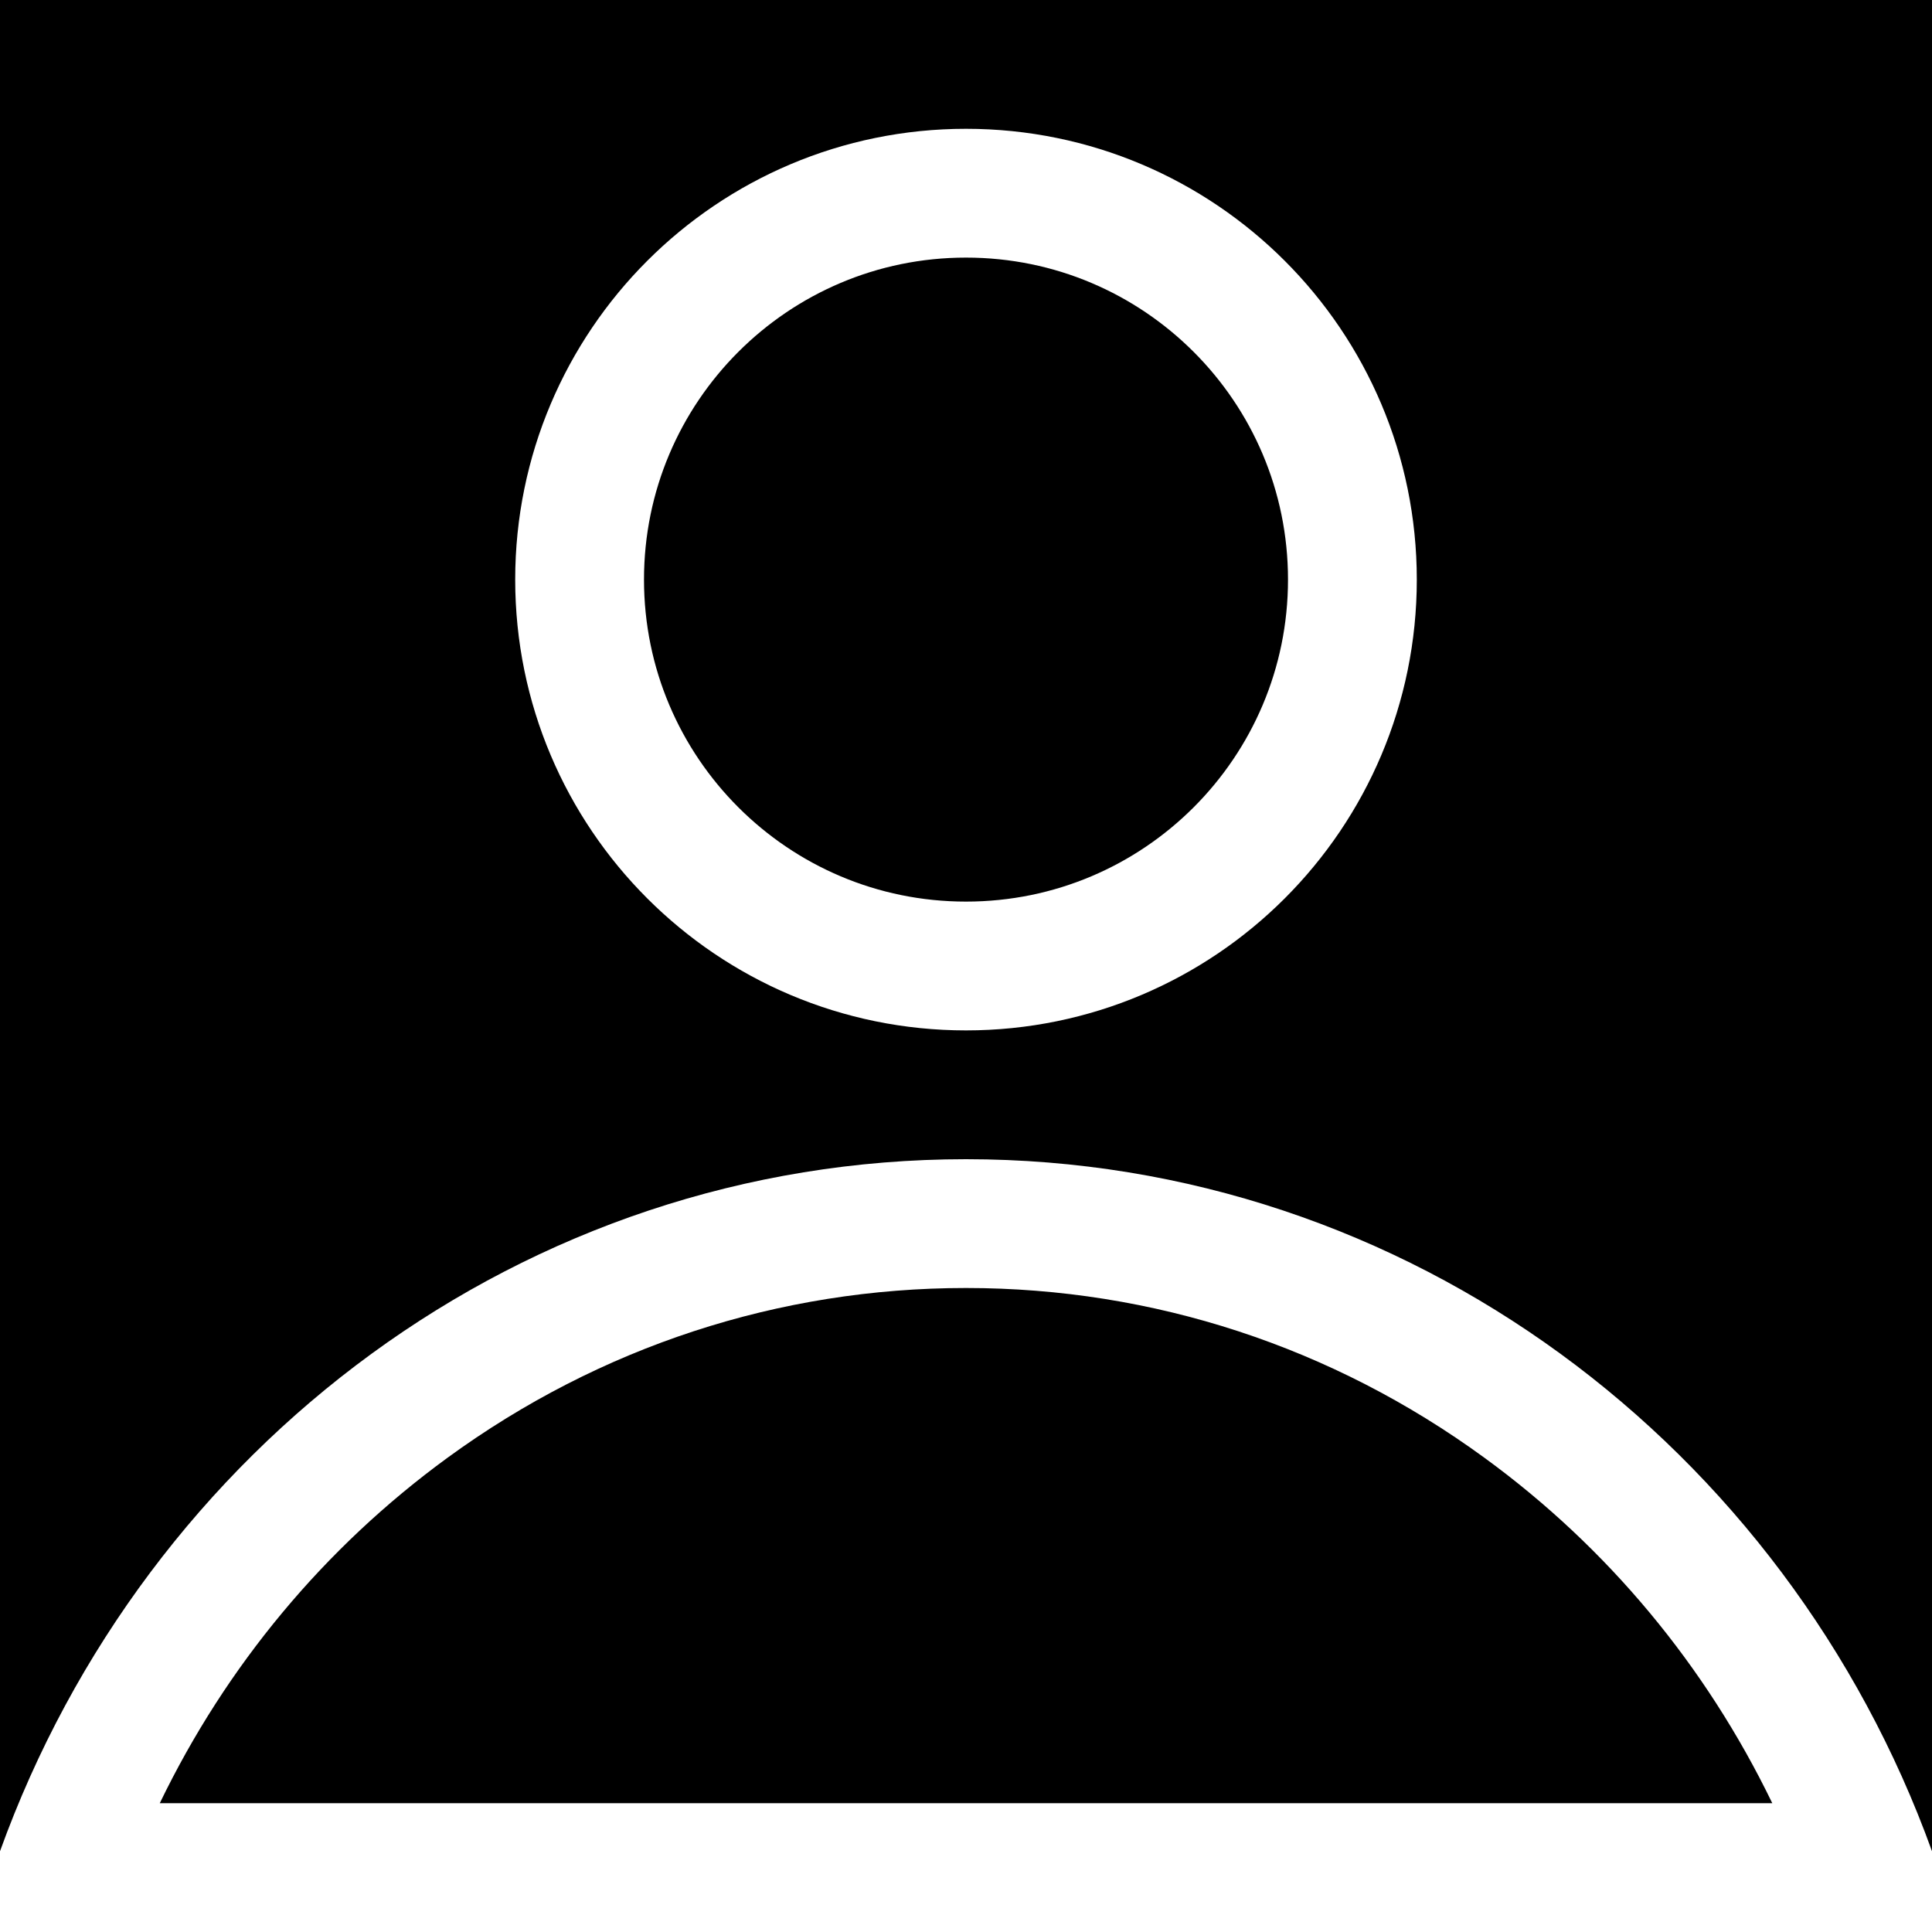
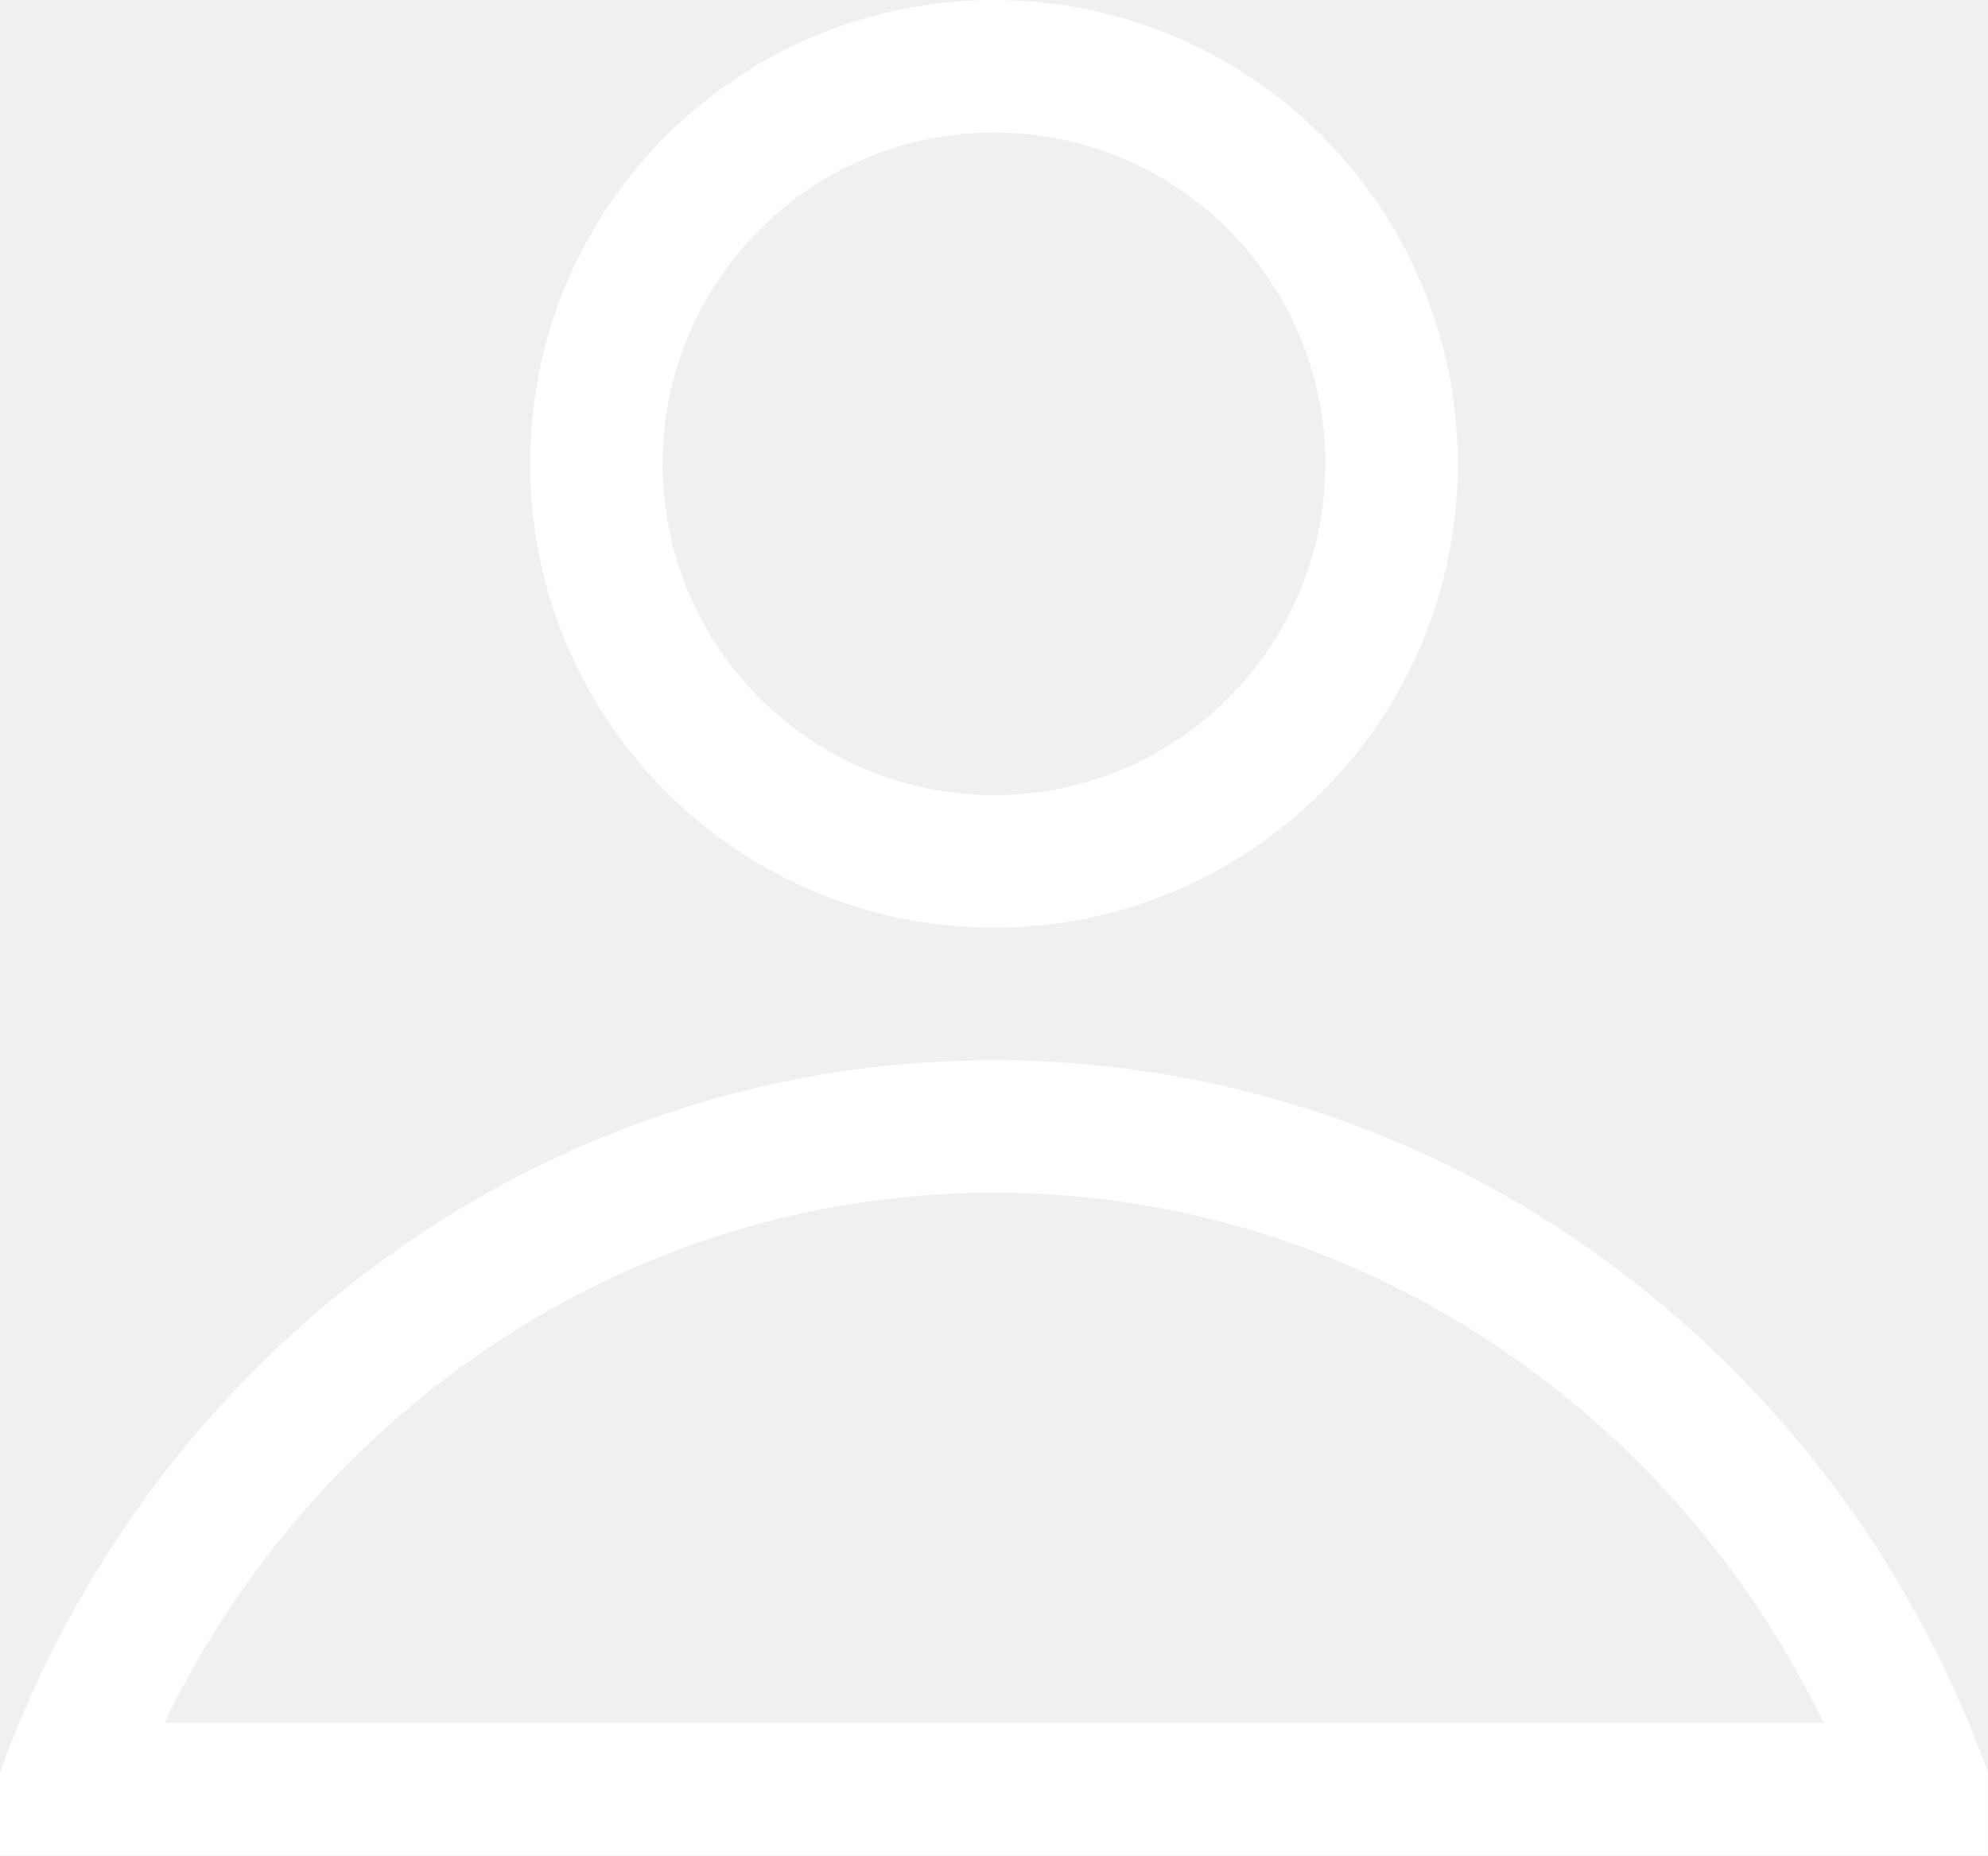
- <svg xmlns="http://www.w3.org/2000/svg" width="30" height="30" viewBox="0 0 30 30">
-   <defs>
-     <clipPath id="clip-Account">
-       <rect width="30" height="30" />
-     </clipPath>
-   </defs>
-   <g id="Account" clip-path="url(#clip-Account)">
-     <rect width="30" height="30" />
-     <g id="Group_189" data-name="Group 189">
-       <g id="Intersection_1" data-name="Intersection 1" transform="translate(-578 1270)" fill="none">
-         <path d="M578-1240v-1.254A16.036,16.036,0,0,1,593-1252a16.038,16.038,0,0,1,15,10.746V-1240Z" stroke="none" />
-         <path d="M 605.52 -1242 C 604.487 -1244.135 602.962 -1245.97 601.05 -1247.364 C 598.686 -1249.089 595.902 -1250 593 -1250 C 590.097 -1250 587.314 -1249.089 584.95 -1247.365 C 583.038 -1245.97 581.513 -1244.135 580.481 -1242 L 605.52 -1242 M 608 -1240 L 578 -1240 L 578 -1241.254 C 580.264 -1247.53 586.126 -1252 593 -1252 C 599.874 -1252 605.736 -1247.529 608 -1241.254 L 608 -1240 Z" stroke="none" fill="#fff" />
-       </g>
-       <g id="Ellipse_116" data-name="Ellipse 116" transform="translate(8 2)" fill="none" stroke="#fff" stroke-width="2">
-         <circle cx="7" cy="7" r="7" stroke="none" />
-         <circle cx="7" cy="7" r="6" fill="none" />
-       </g>
+ <svg xmlns="http://www.w3.org/2000/svg" width="30.001" height="28" viewBox="0 0 30.001 28">
+   <g id="Group_189" data-name="Group 189" transform="translate(0 -2)">
+     <g id="Intersection_1" data-name="Intersection 1" transform="translate(-578 1270)" fill="none">
+       <path d="M578-1240v-1.254A16.036,16.036,0,0,1,593-1252a16.038,16.038,0,0,1,15,10.746V-1240Z" stroke="none" />
+       <path d="M 605.52 -1242 C 604.487 -1244.135 602.962 -1245.97 601.05 -1247.364 C 598.686 -1249.089 595.902 -1250 593 -1250 C 590.097 -1250 587.314 -1249.089 584.95 -1247.365 C 583.038 -1245.97 581.513 -1244.135 580.481 -1242 L 605.52 -1242 M 608 -1240 L 578 -1240 L 578 -1241.254 C 580.264 -1247.53 586.126 -1252 593 -1252 C 599.874 -1252 605.736 -1247.529 608 -1241.254 L 608 -1240 Z" stroke="none" fill="#fff" />
+     </g>
+     <g id="Ellipse_116" data-name="Ellipse 116" transform="translate(8 2)" fill="none" stroke="#fff" stroke-width="2">
+       <circle cx="7" cy="7" r="7" stroke="none" />
+       <circle cx="7" cy="7" r="6" fill="none" />
    </g>
  </g>
</svg>
